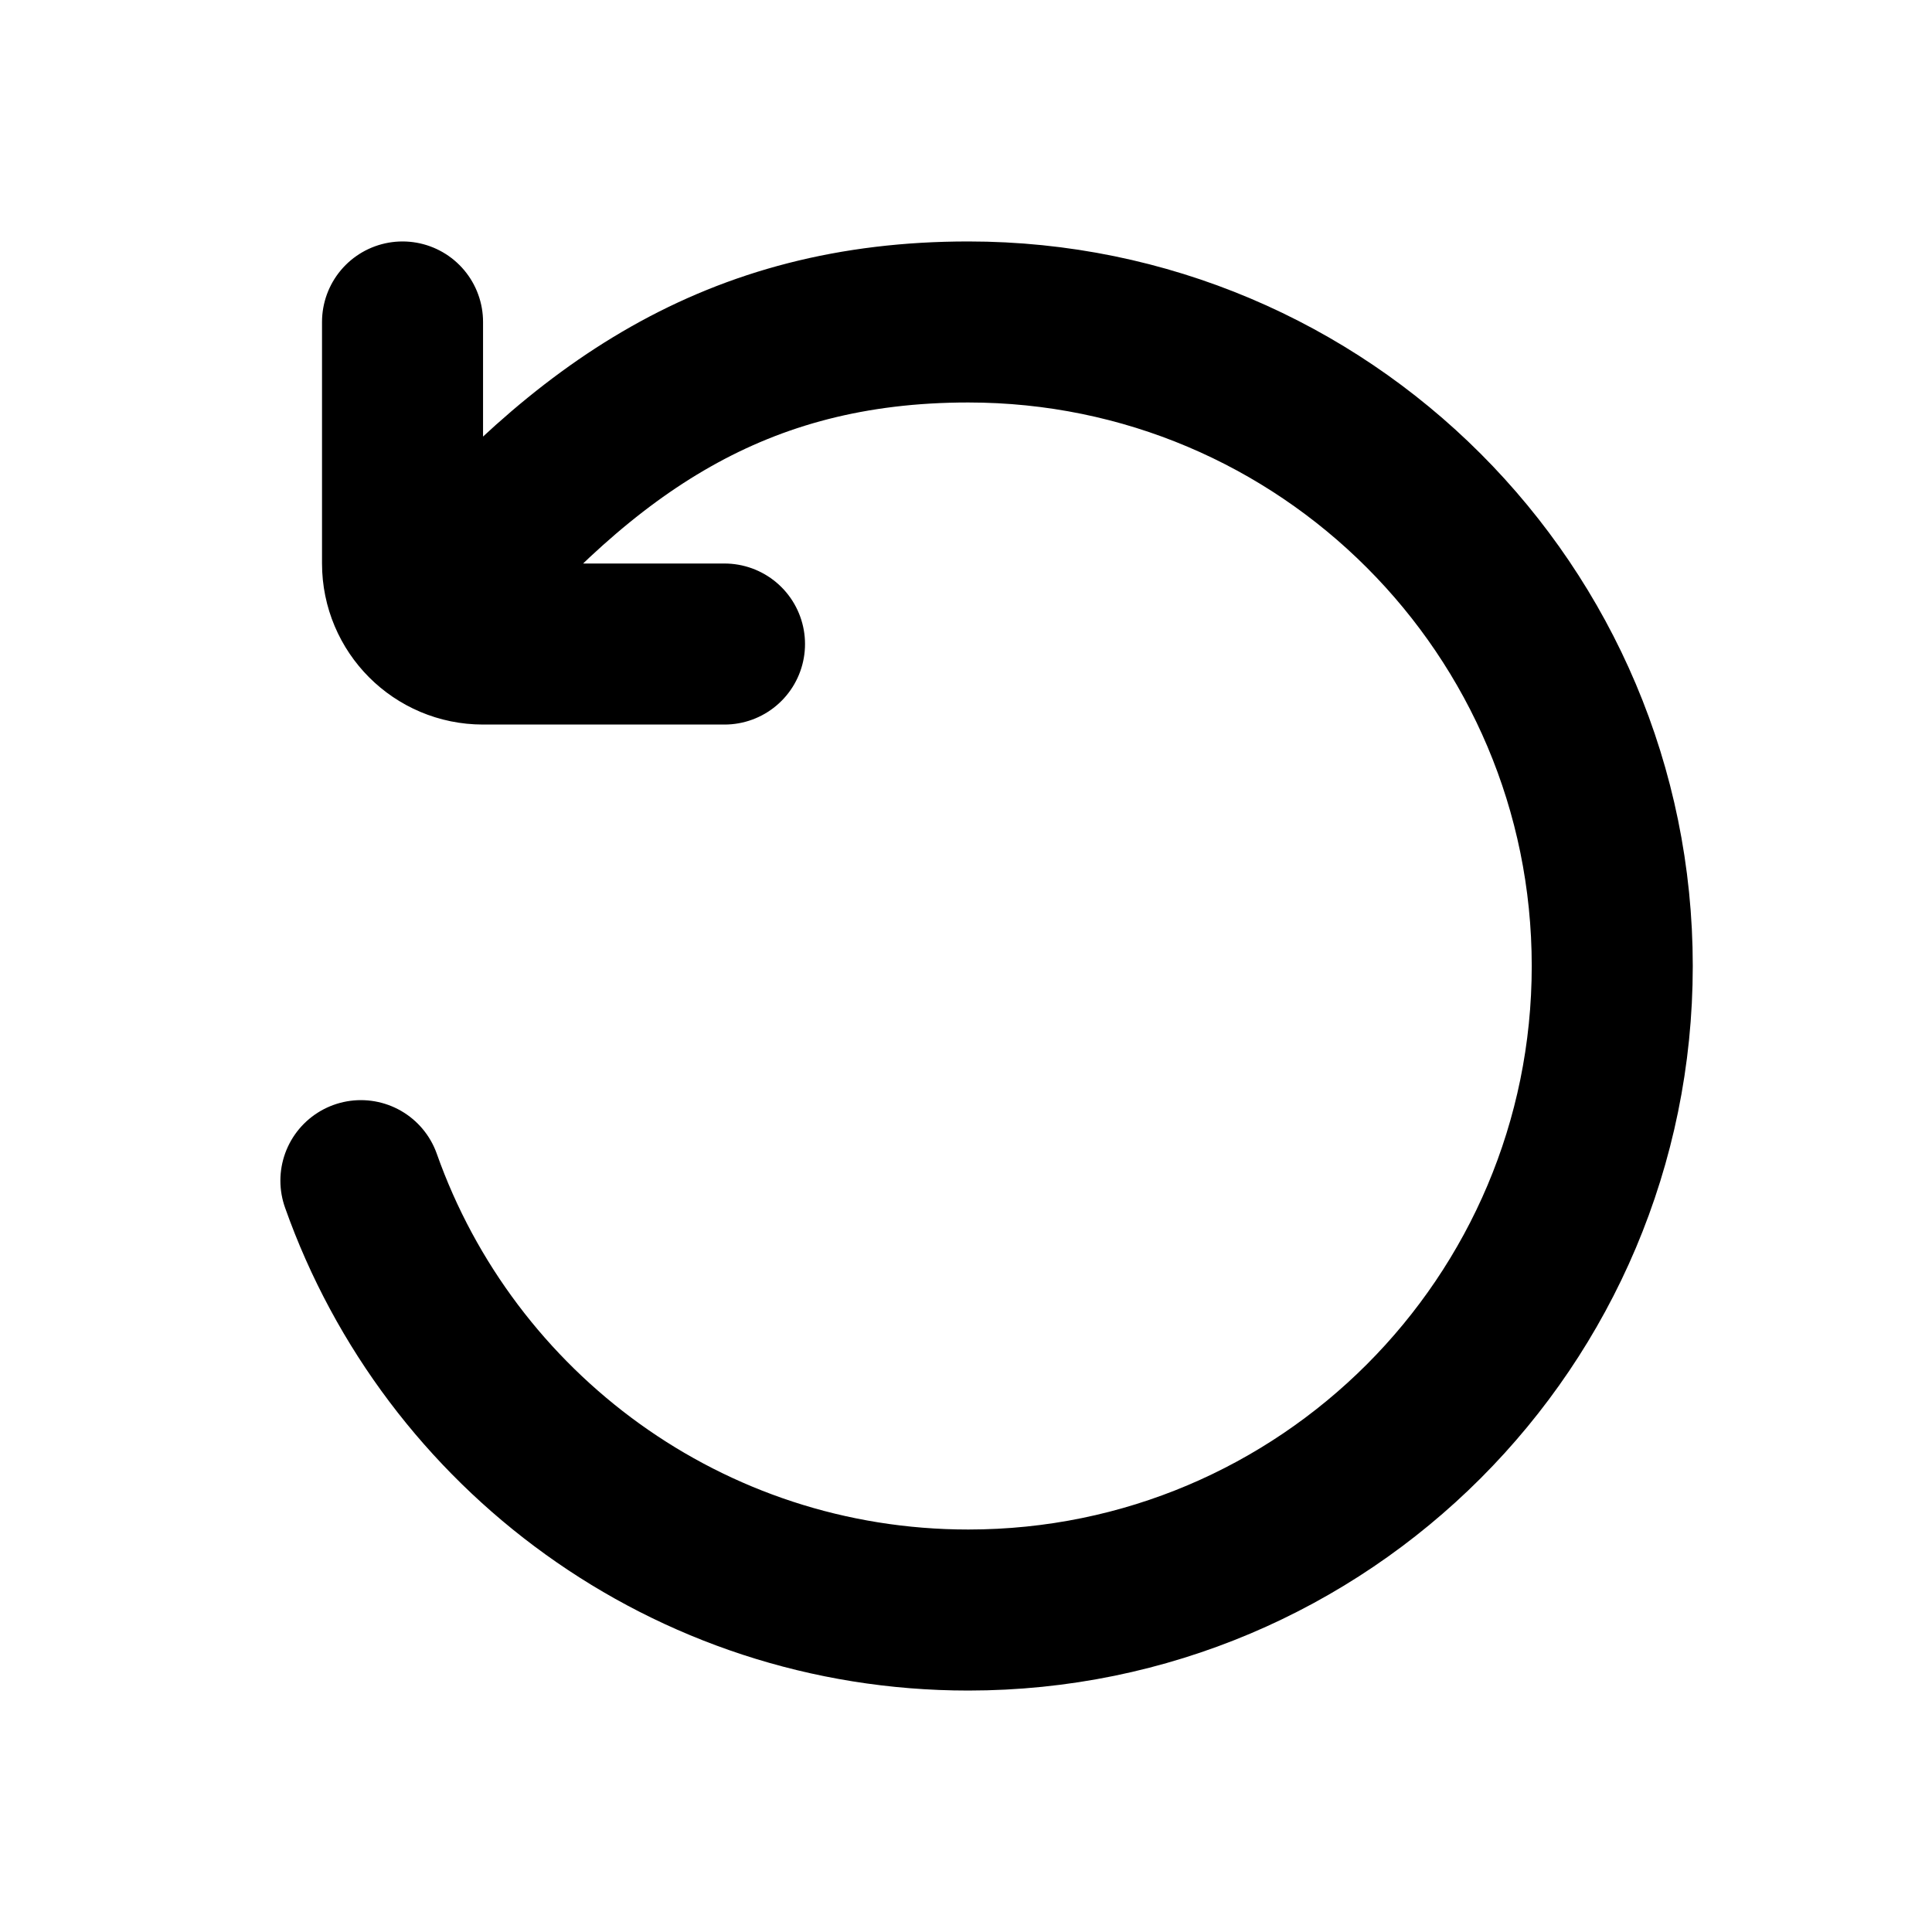
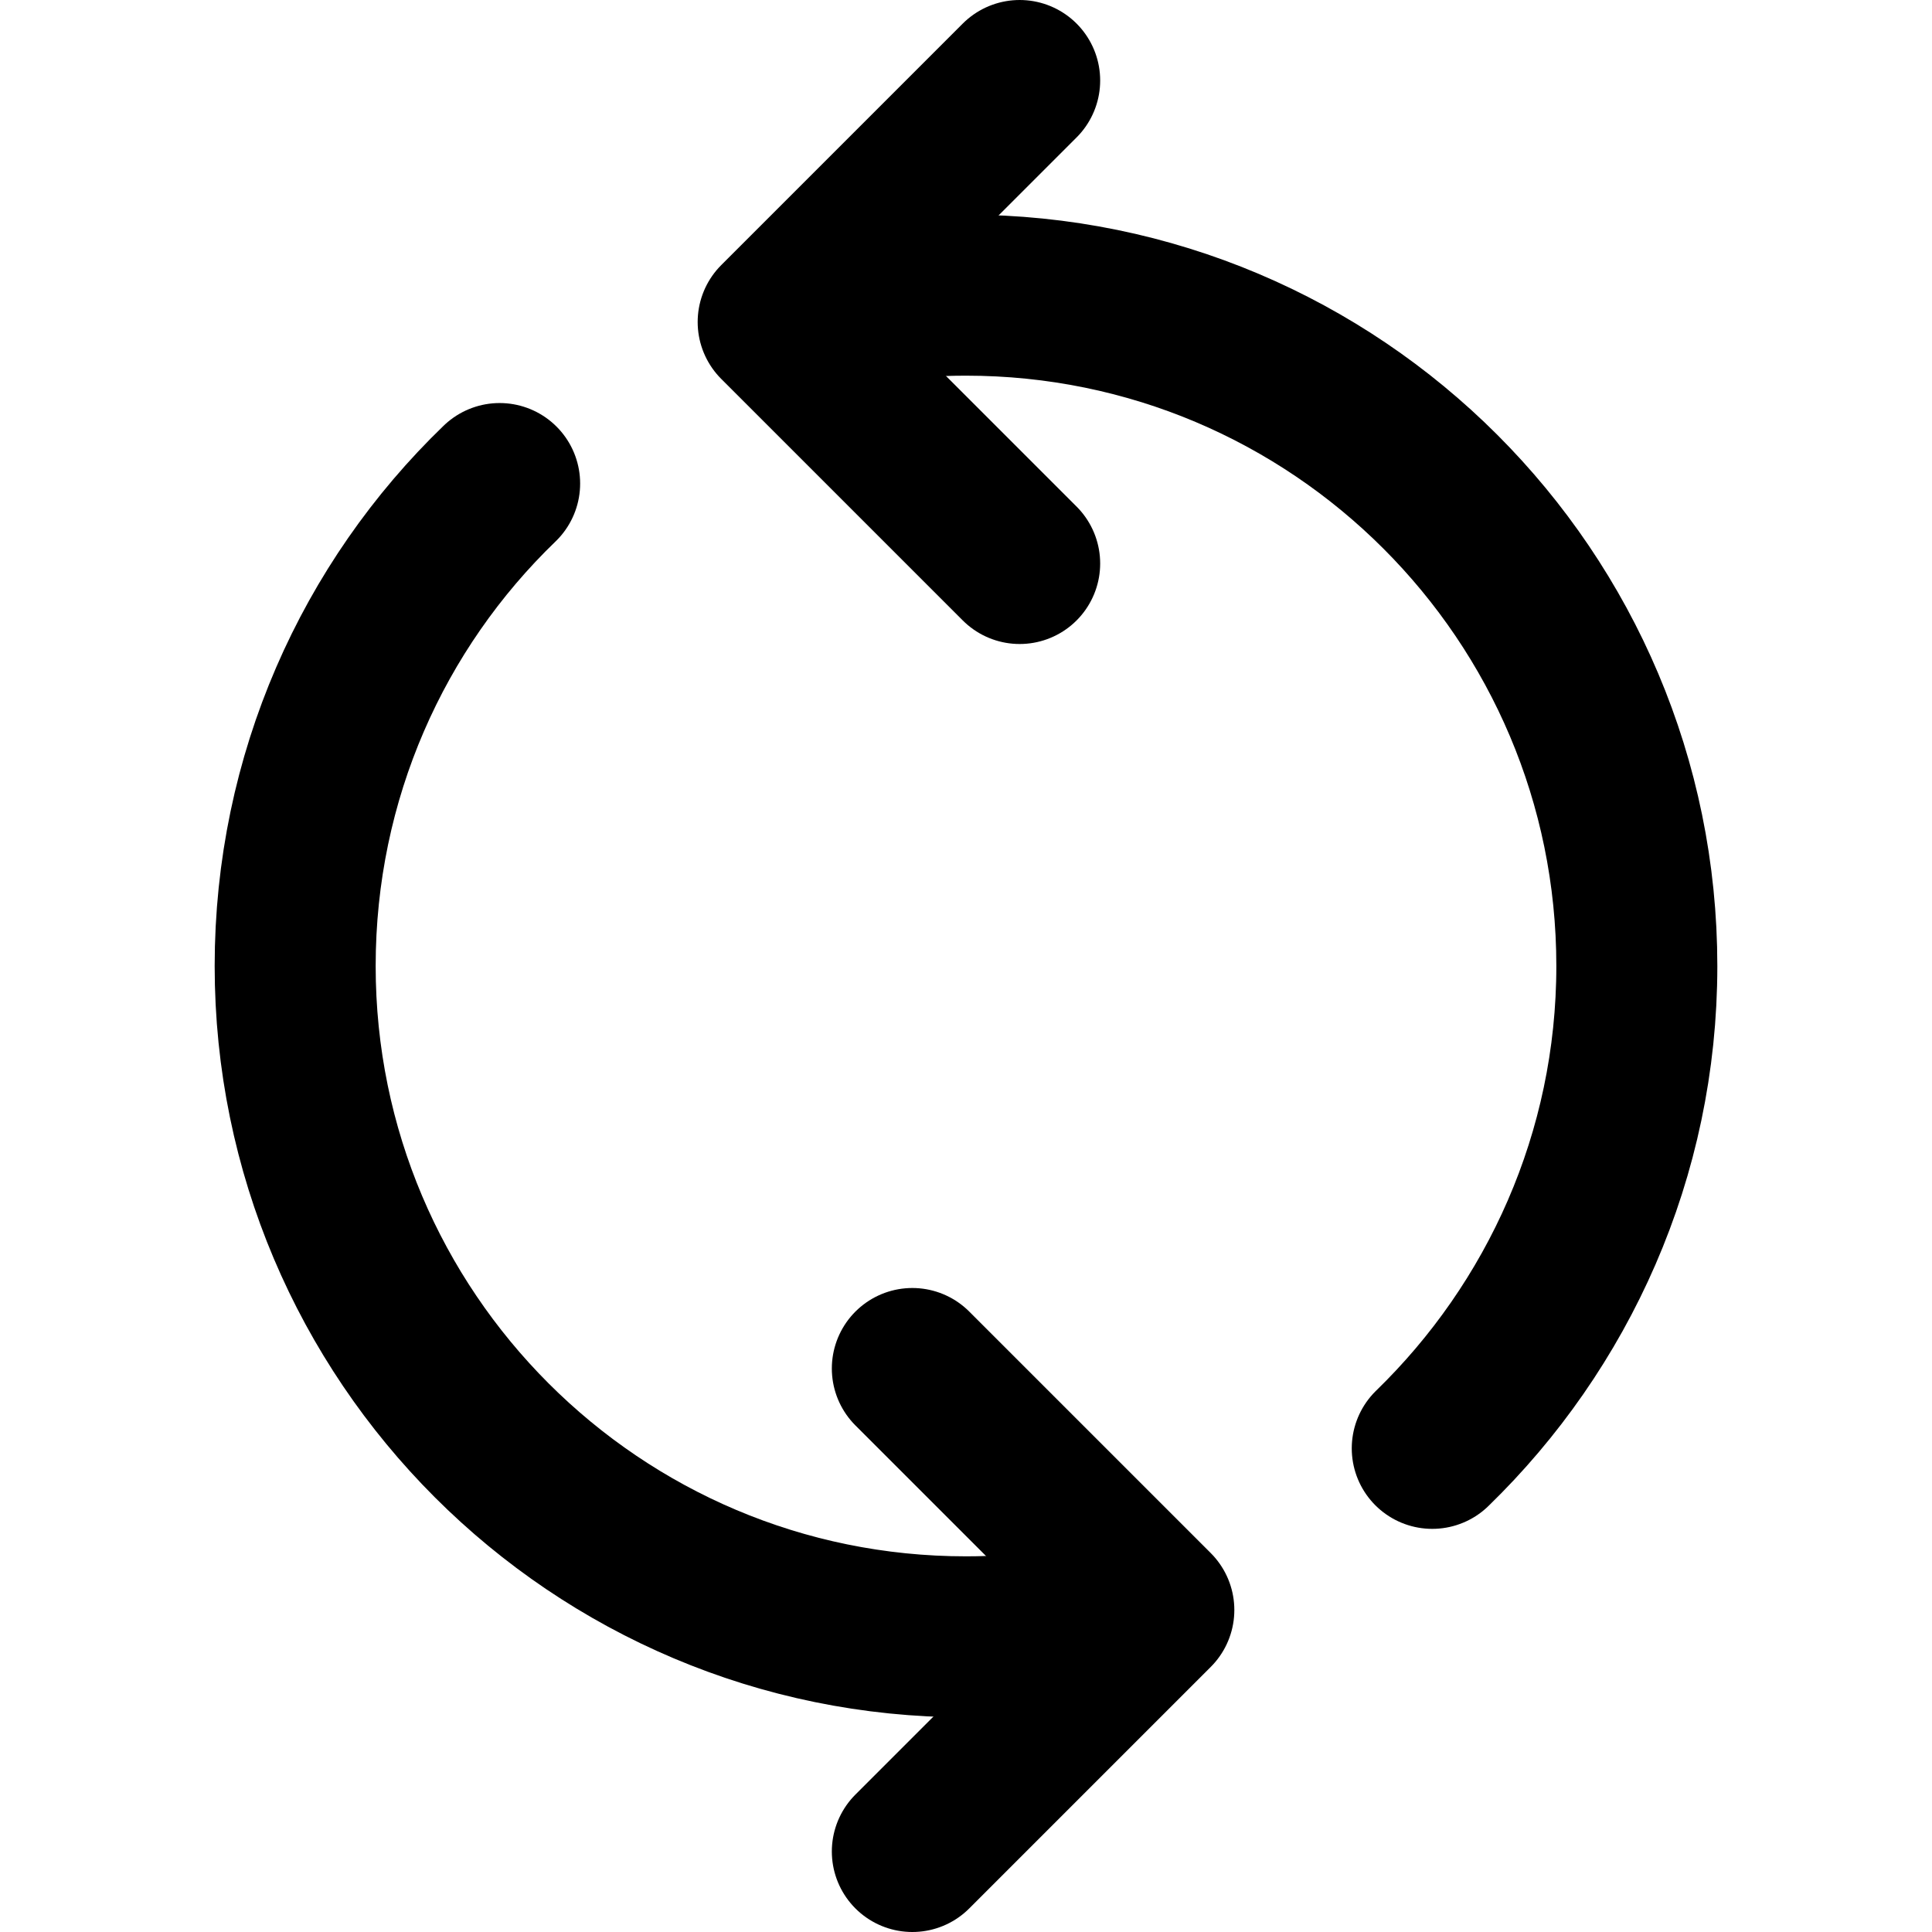
- <svg xmlns="http://www.w3.org/2000/svg" width="20" height="20" viewBox="0 0 20 20" fill="none">
-   <path d="M3.736 12.222C4.652 14.812 7.121 16.667 10.024 16.667C13.706 16.667 16.69 13.682 16.69 10C16.69 6.318 13.706 3.333 10.024 3.333C7.621 3.333 6.059 4.418 4.509 6.25M4.167 3.333V5.833C4.167 6.294 4.54 6.667 5 6.667H7.5" stroke="currentColor" stroke-width="1.667" stroke-linecap="round" stroke-linejoin="round" />
+ <svg xmlns="http://www.w3.org/2000/svg" width="18" height="18" viewBox="0 0 18 18" fill="none">
+   <path d="M8.5 12.75L10.75 15L8.5 17.25" stroke="currentColor" stroke-width="1.5" stroke-linecap="round" stroke-linejoin="round" fill="none" />
+   <path d="M4.655 4.505C3.477 5.641 2.75 7.236 2.75 9C2.75 12.452 5.55 15.25 9 15.25C9.6 15.25 10.17 15.166 10.72 15.01" stroke="currentColor" stroke-width="1.5" stroke-linecap="round" stroke-linejoin="round" fill="none" />
+   <path d="M9.5 5.25L7.25 3L9.5 0.75" stroke="currentColor" stroke-width="1.5" stroke-linecap="round" stroke-linejoin="round" fill="none" />
+   <path d="M13.344 13.494C14.515 12.357 15.25 10.763 15.25 9C15.25 5.548 12.45 2.75 9 2.75C8.42 2.75 7.86 2.829 7.33 2.976" stroke="currentColor" stroke-width="1.5" stroke-linecap="round" stroke-linejoin="round" fill="none" />
</svg>
